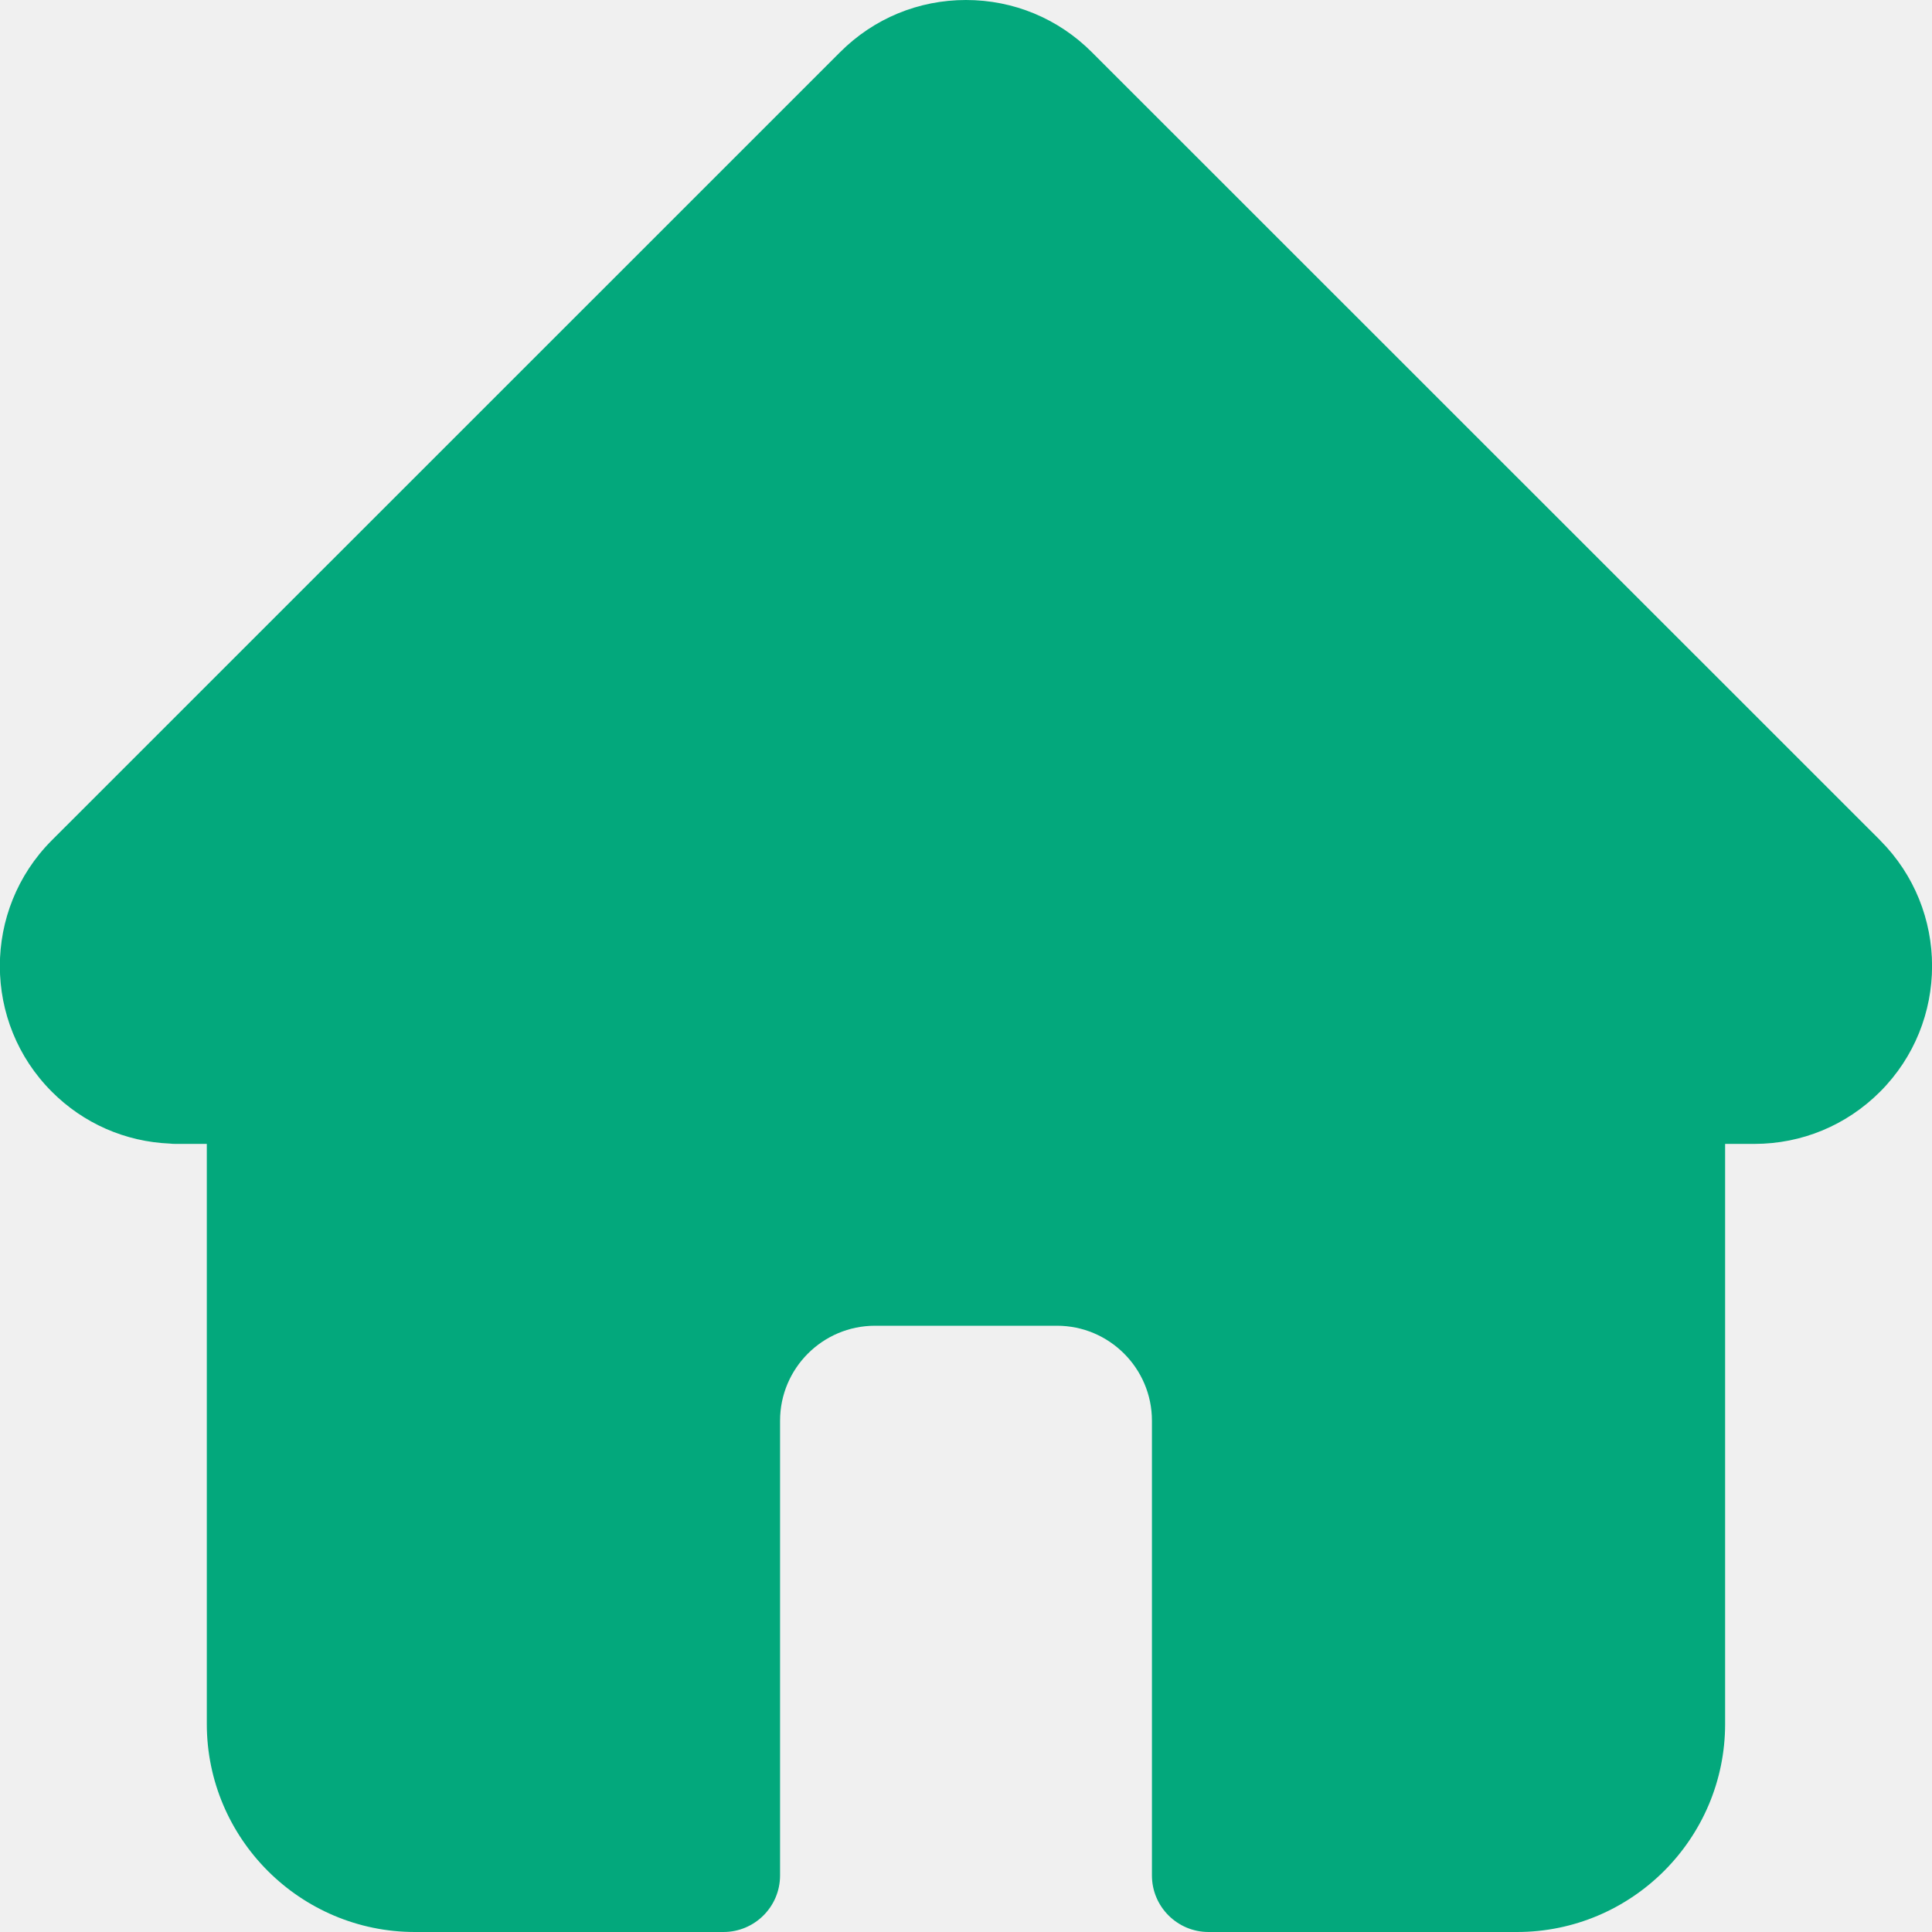
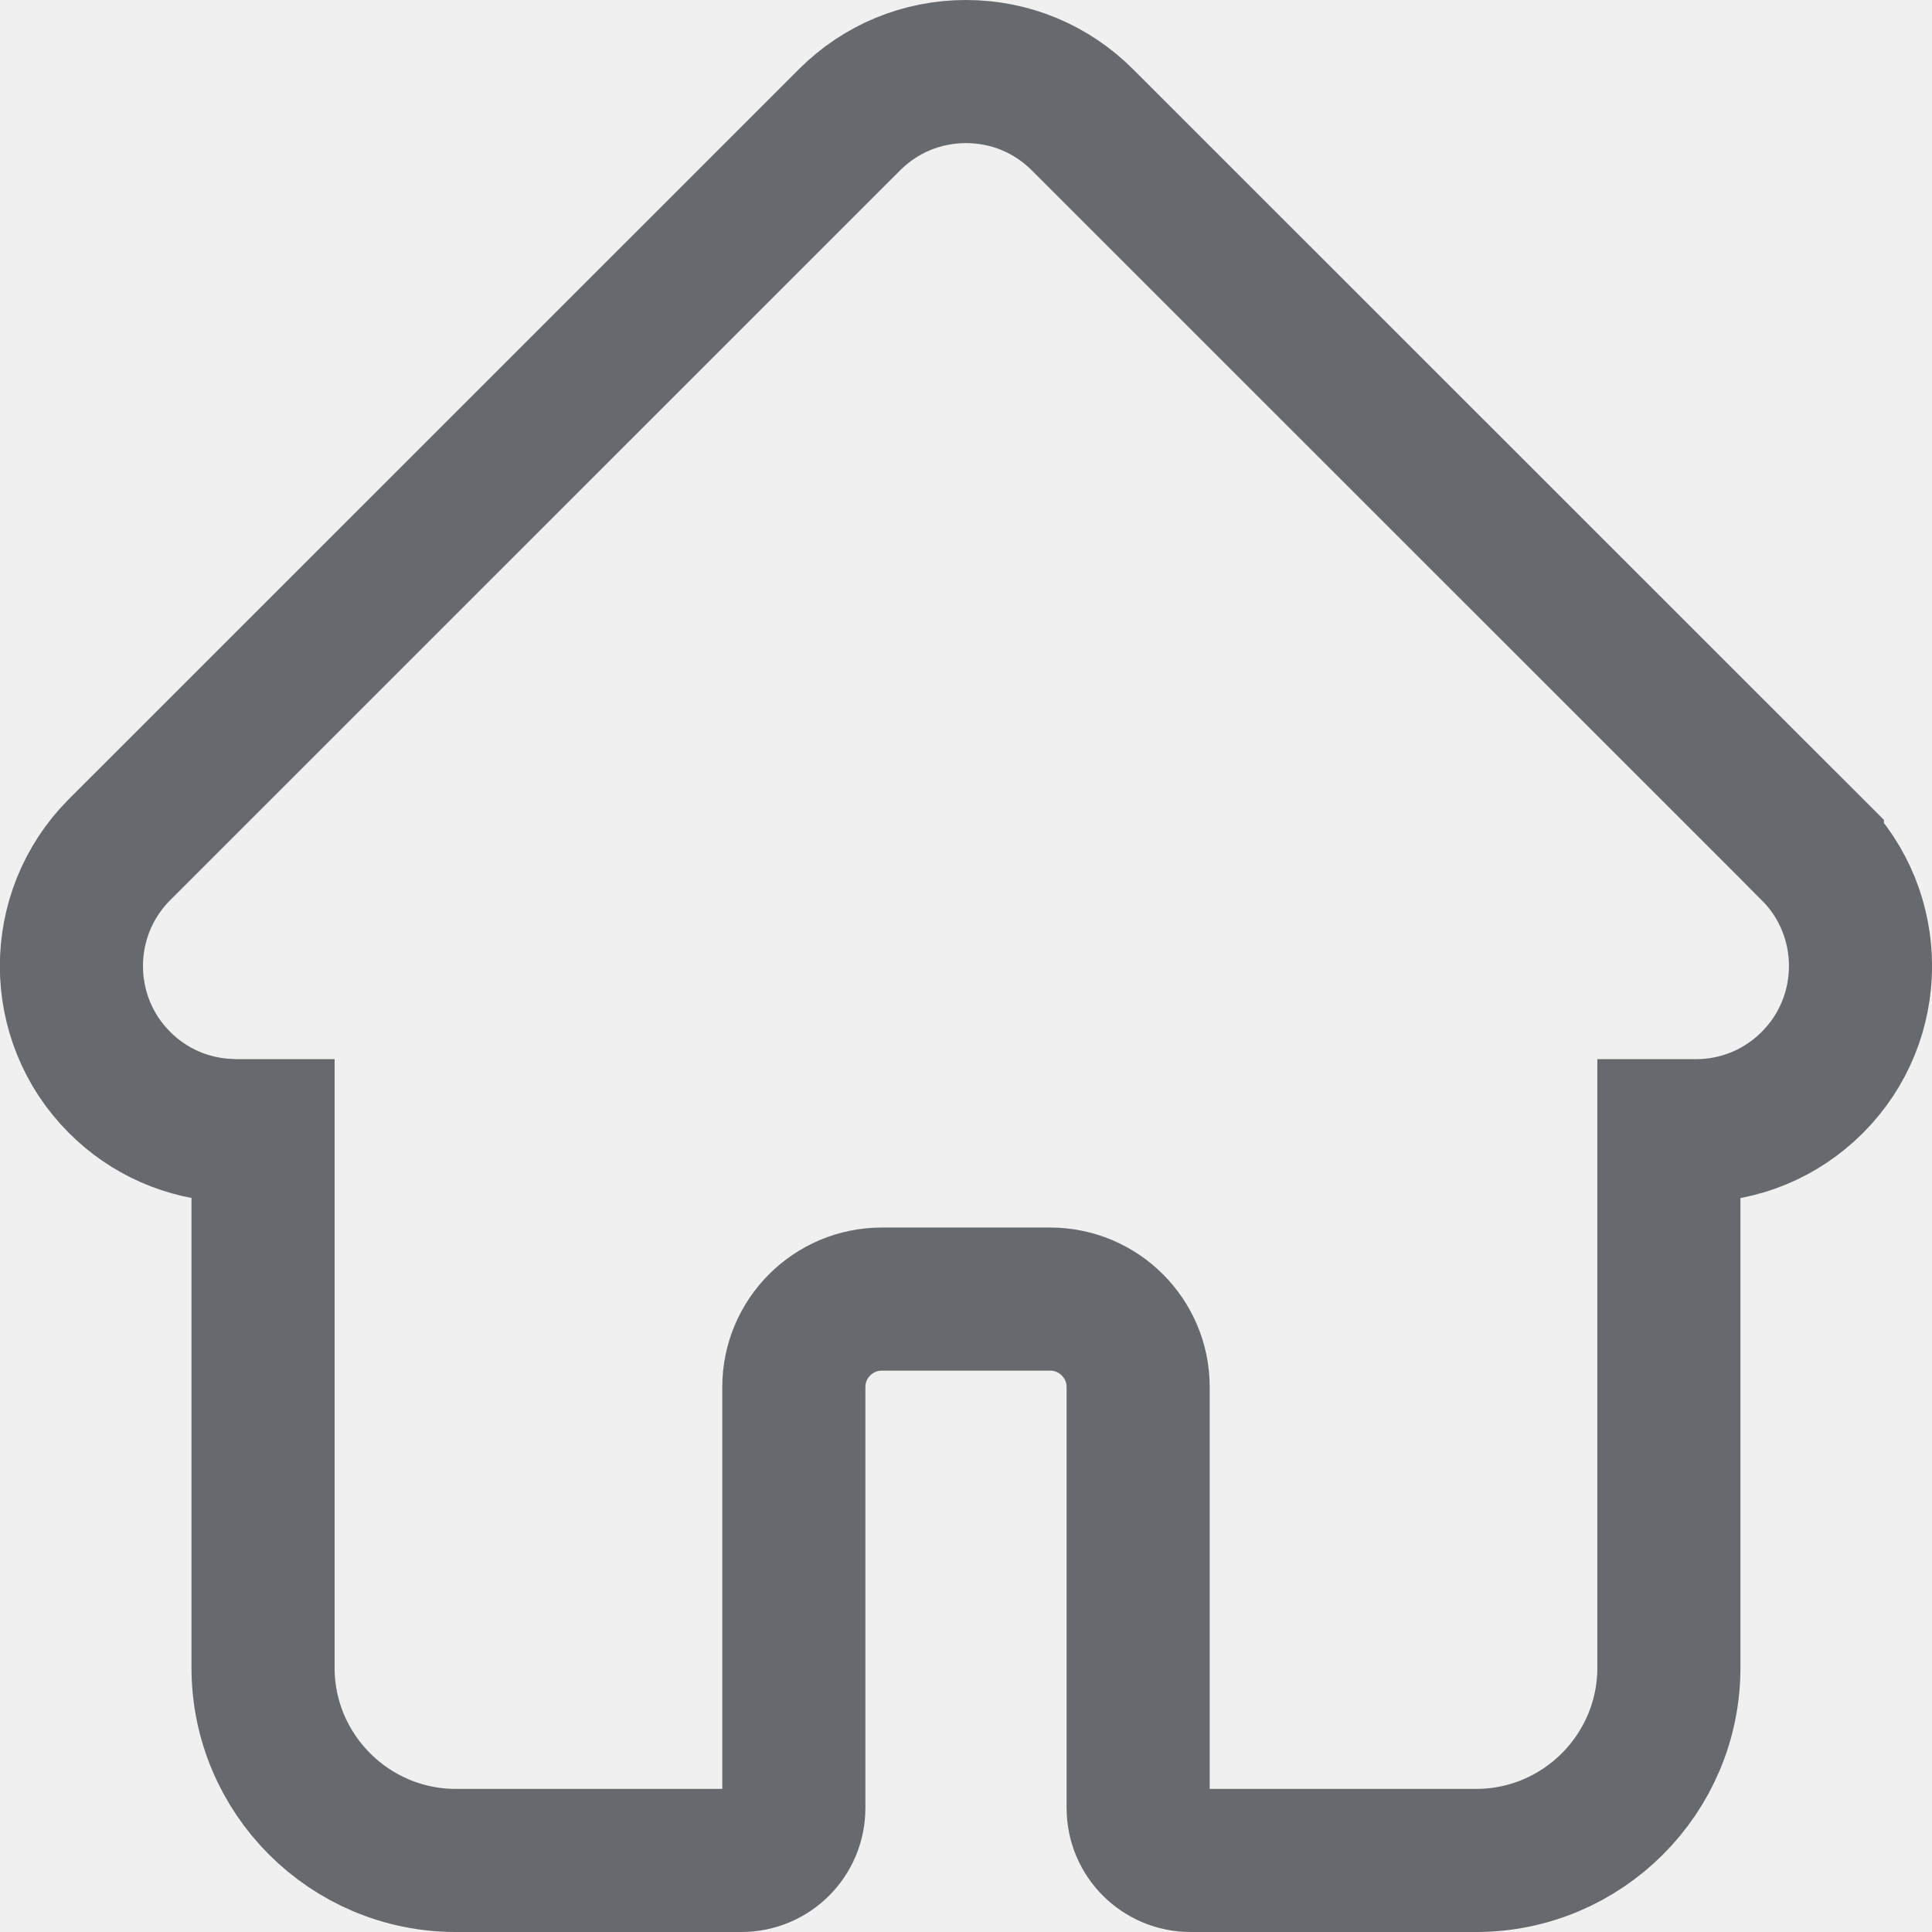
- <svg xmlns="http://www.w3.org/2000/svg" width="25" height="25" viewBox="0 0 25 25" fill="none">
-   <mask id="mask0" mask-type="alpha" maskUnits="userSpaceOnUse" x="0" y="0" width="25" height="25">
-     <path fill-rule="evenodd" clip-rule="evenodd" d="M0 0H25V25H0V0Z" fill="white" />
+ <svg xmlns="http://www.w3.org/2000/svg" width="27" height="27" viewBox="0 0 27 27" fill="none">
+   <mask id="mask0" mask-type="alpha" maskUnits="userSpaceOnUse" x="0" y="0" width="27" height="27">
+     <path fill-rule="evenodd" clip-rule="evenodd" d="M1 1H26V26H1V1Z" fill="white" stroke="white" stroke-width="2" />
  </mask>
  <g mask="url(#mask0)">
-     <path fill-rule="evenodd" clip-rule="evenodd" d="M24.329 10.874C24.329 10.873 24.328 10.873 24.328 10.872L14.127 0.674C13.693 0.24 13.115 0 12.5 0C11.885 0 11.307 0.239 10.872 0.674L0.677 10.867C0.674 10.87 0.67 10.874 0.667 10.877C-0.226 11.775 -0.225 13.232 0.671 14.127C1.08 14.537 1.621 14.774 2.199 14.798C2.222 14.801 2.246 14.802 2.27 14.802H2.676V22.307C2.676 23.792 3.885 25 5.37 25H9.361C9.766 25 10.094 24.672 10.094 24.268V18.384C10.094 17.706 10.645 17.155 11.323 17.155H13.677C14.354 17.155 14.906 17.706 14.906 18.384V24.268C14.906 24.672 15.234 25 15.639 25H19.629C21.115 25 22.323 23.792 22.323 22.307V14.802H22.701C23.315 14.802 23.893 14.562 24.328 14.127C25.225 13.23 25.225 11.771 24.329 10.874Z" fill="#03A87C" />
+     <path fill-rule="evenodd" clip-rule="evenodd" d="M25.329 11.874C25.329 11.873 25.328 11.873 25.328 11.872L15.127 1.674C14.693 1.24 14.115 1 13.5 1C12.885 1 12.307 1.239 11.872 1.674L1.677 11.867C1.674 11.87 1.67 11.874 1.667 11.877C0.774 12.775 0.775 14.232 1.671 15.127C2.08 15.537 2.621 15.774 3.199 15.798C3.222 15.801 3.246 15.802 3.27 15.802H3.676V23.307C3.676 24.792 4.885 26 6.37 26H10.361C10.766 26 11.094 25.672 11.094 25.268V19.384C11.094 18.706 11.645 18.155 12.323 18.155H14.677C15.354 18.155 15.906 18.706 15.906 19.384V25.268C15.906 25.672 16.234 26 16.639 26H20.629C22.115 26 23.323 24.792 23.323 23.307V15.802H23.701C24.315 15.802 24.893 15.562 25.328 15.127C26.225 14.23 26.225 12.771 25.329 11.874Z" stroke="#66696E" stroke-width="2" />
  </g>
</svg>
